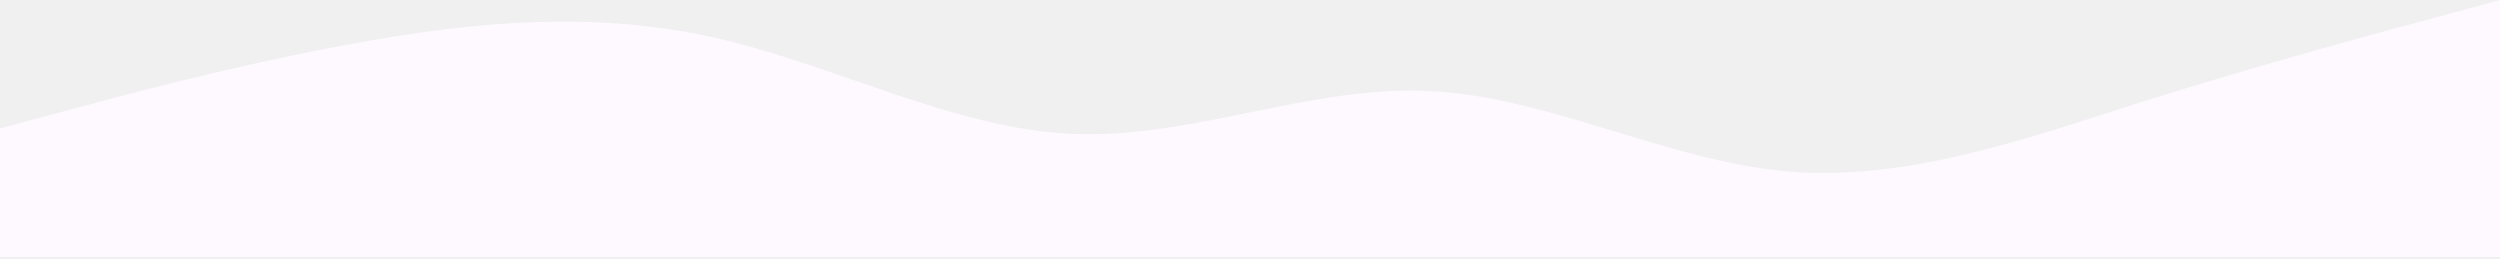
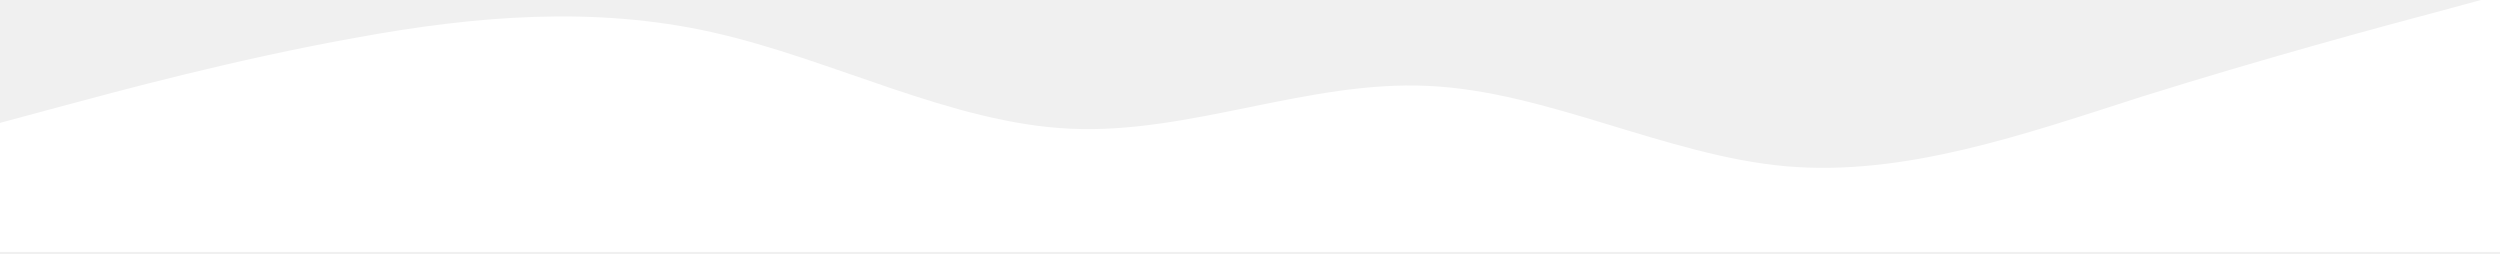
- <svg xmlns="http://www.w3.org/2000/svg" viewBox="0 0 1440 149" fill="none">
-   <path d="M0 74.013L34.3 64.761C68.6 55.509 137 37.006 206 24.69C274.3 12.143 343 6.36 411 21.568C480 37.006 549 74.013 617 77.077C685.7 80.373 754 49.149 823 52.445C891.4 55.509 960 92.516 1029 98.703C1097.1 104.658 1166 80.373 1234 58.574C1302.9 37.006 1371 18.503 1406 9.252L1440 0V148.025H1405.7C1371.4 148.025 1303 148.025 1234 148.025C1165.7 148.025 1097 148.025 1029 148.025C960 148.025 891 148.025 823 148.025C754.3 148.025 686 148.025 617 148.025C548.6 148.025 480 148.025 411 148.025C342.9 148.025 274 148.025 206 148.025C137.1 148.025 119 148.025 84 148.025H0V74.013Z" fill="#FEF9FF" />
+ <svg xmlns="http://www.w3.org/2000/svg" viewBox="0 0 1439 146" fill="none">
+   <path d="M-1 71.013L33.3 61.761C67.6 52.509 136 34.006 205 21.69C273.3 9.143 342 3.36 410 18.568C479 34.006 548 71.013 616 74.077C684.7 77.373 753 46.149 822 49.445C890.4 52.509 959 89.516 1028 95.703C1096.1 101.658 1165 77.373 1233 55.574C1301.9 34.006 1370 15.503 1405 6.252L1439 -3V145.025H1404.7C1370.4 145.025 1302 145.025 1233 145.025C1164.7 145.025 1096 145.025 1028 145.025C959 145.025 890 145.025 822 145.025C753.3 145.025 685 145.025 616 145.025C547.6 145.025 479 145.025 410 145.025C341.9 145.025 273 145.025 205 145.025C136.1 145.025 118 145.025 83 145.025H-1V71.013Z" fill="white" />
</svg>
